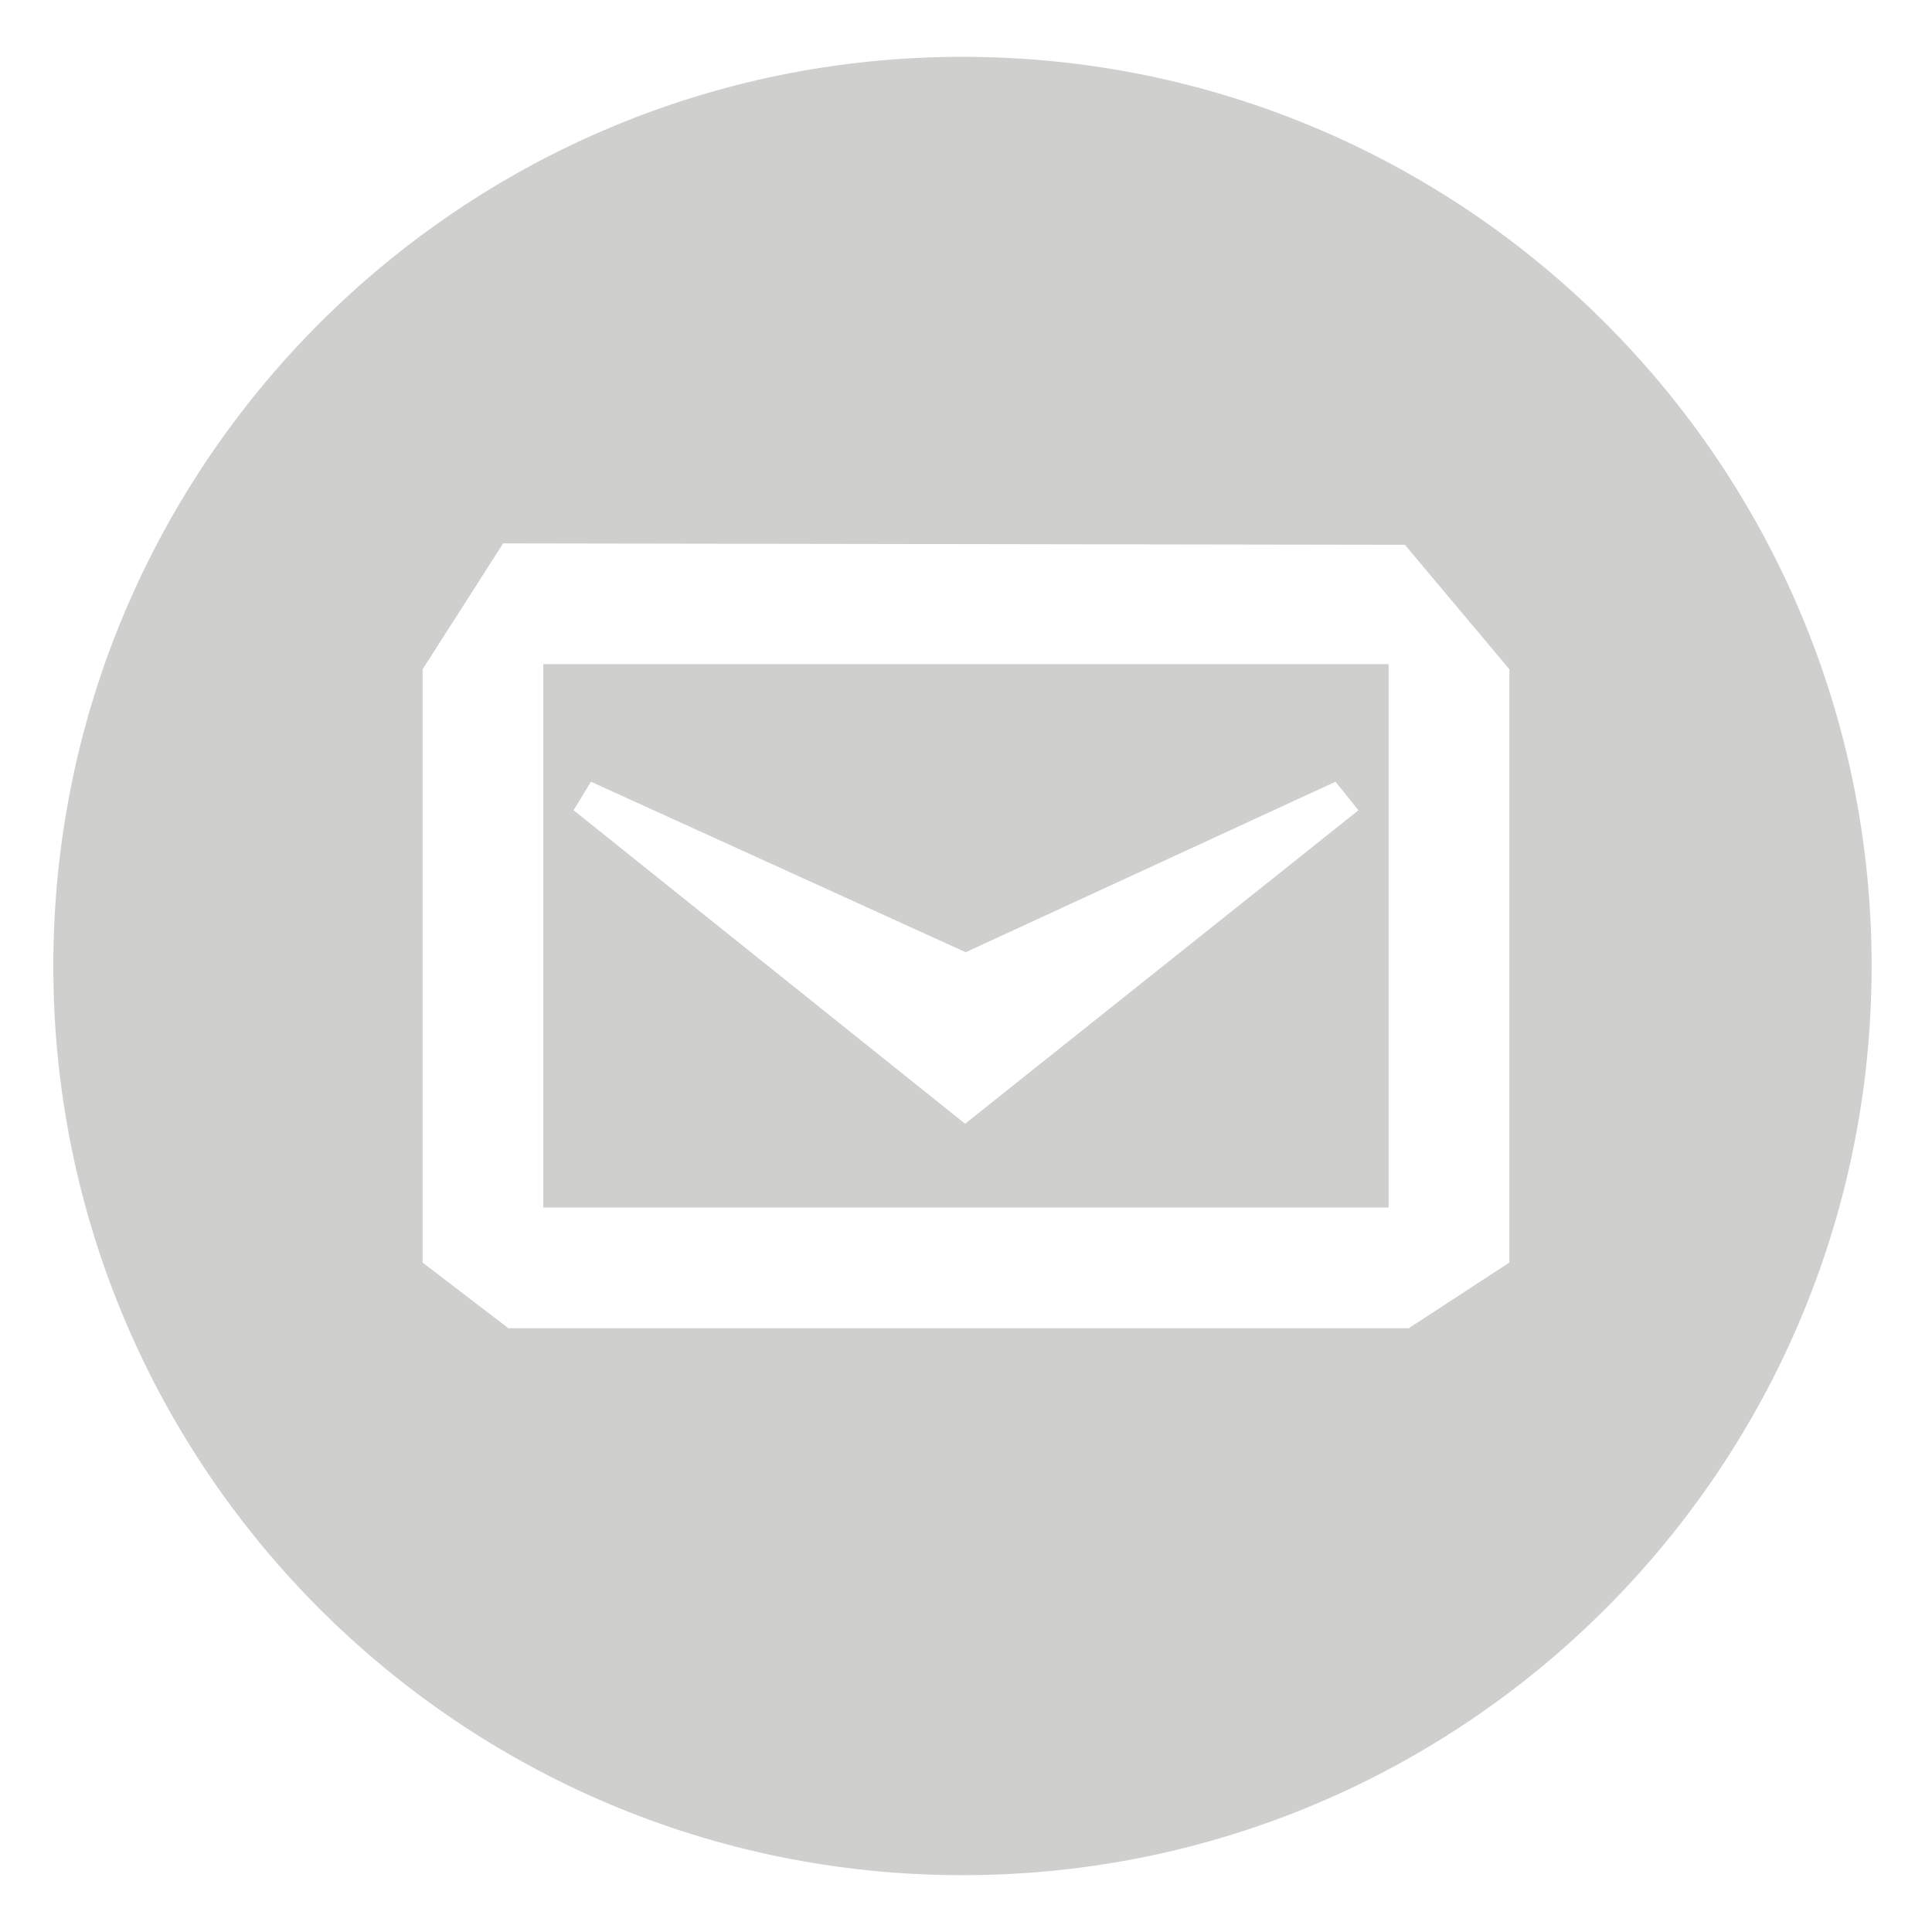
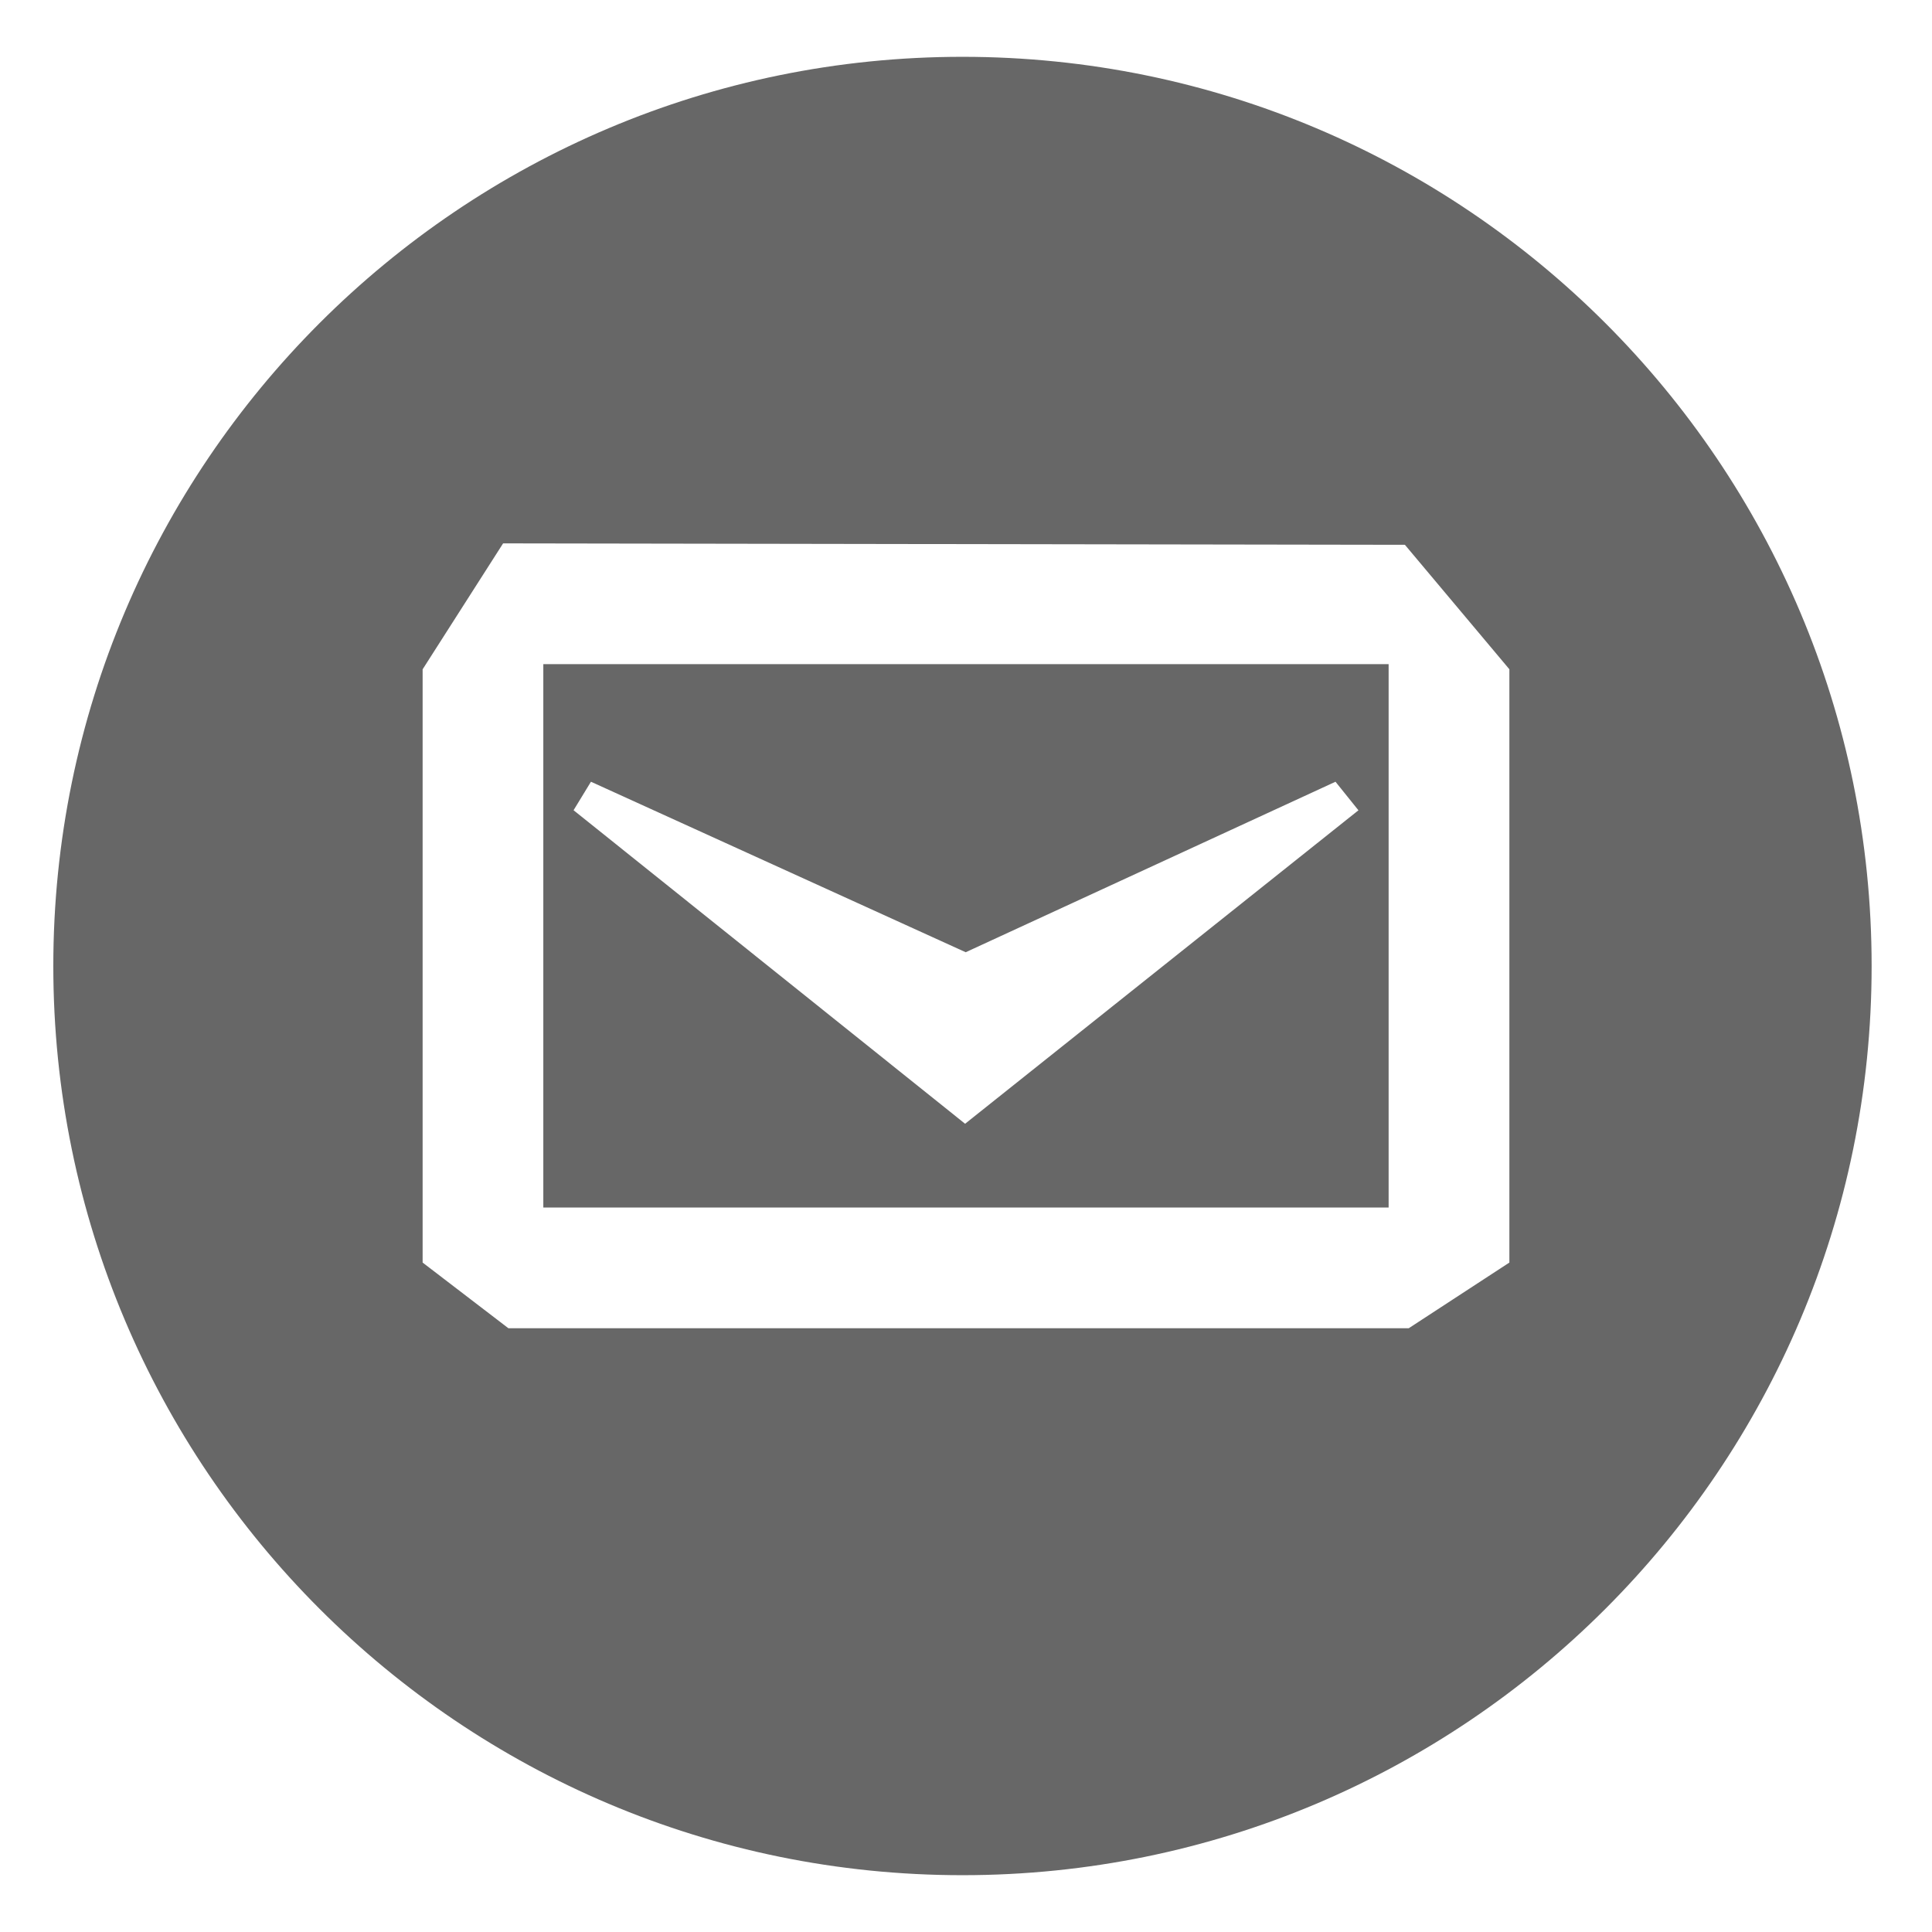
<svg xmlns="http://www.w3.org/2000/svg" width="32" height="32">
-   <g fill="#CFCFCD">
+   <g fill="#676767">
    <path d="M8.999 20h14.001v-9h-14.001v9zm.789-7.052l6.207 2.824 6.125-2.824.38.473-6.515 5.192-6.485-5.193.288-.472z" />
    <path d="M15.941.941c-8.316 0-15.058 6.742-15.058 15.059 0 8.316 6.742 15.059 15.058 15.059 8.319 0 15.059-6.743 15.059-15.059 0-8.317-6.74-15.059-15.059-15.059zm9.059 19.971l-1.667 1.088h-14.912l-1.421-1.088v-9.826l1.333-2.086 14.937.024 1.73 2.061v9.827z" />
  </g>
</svg>
